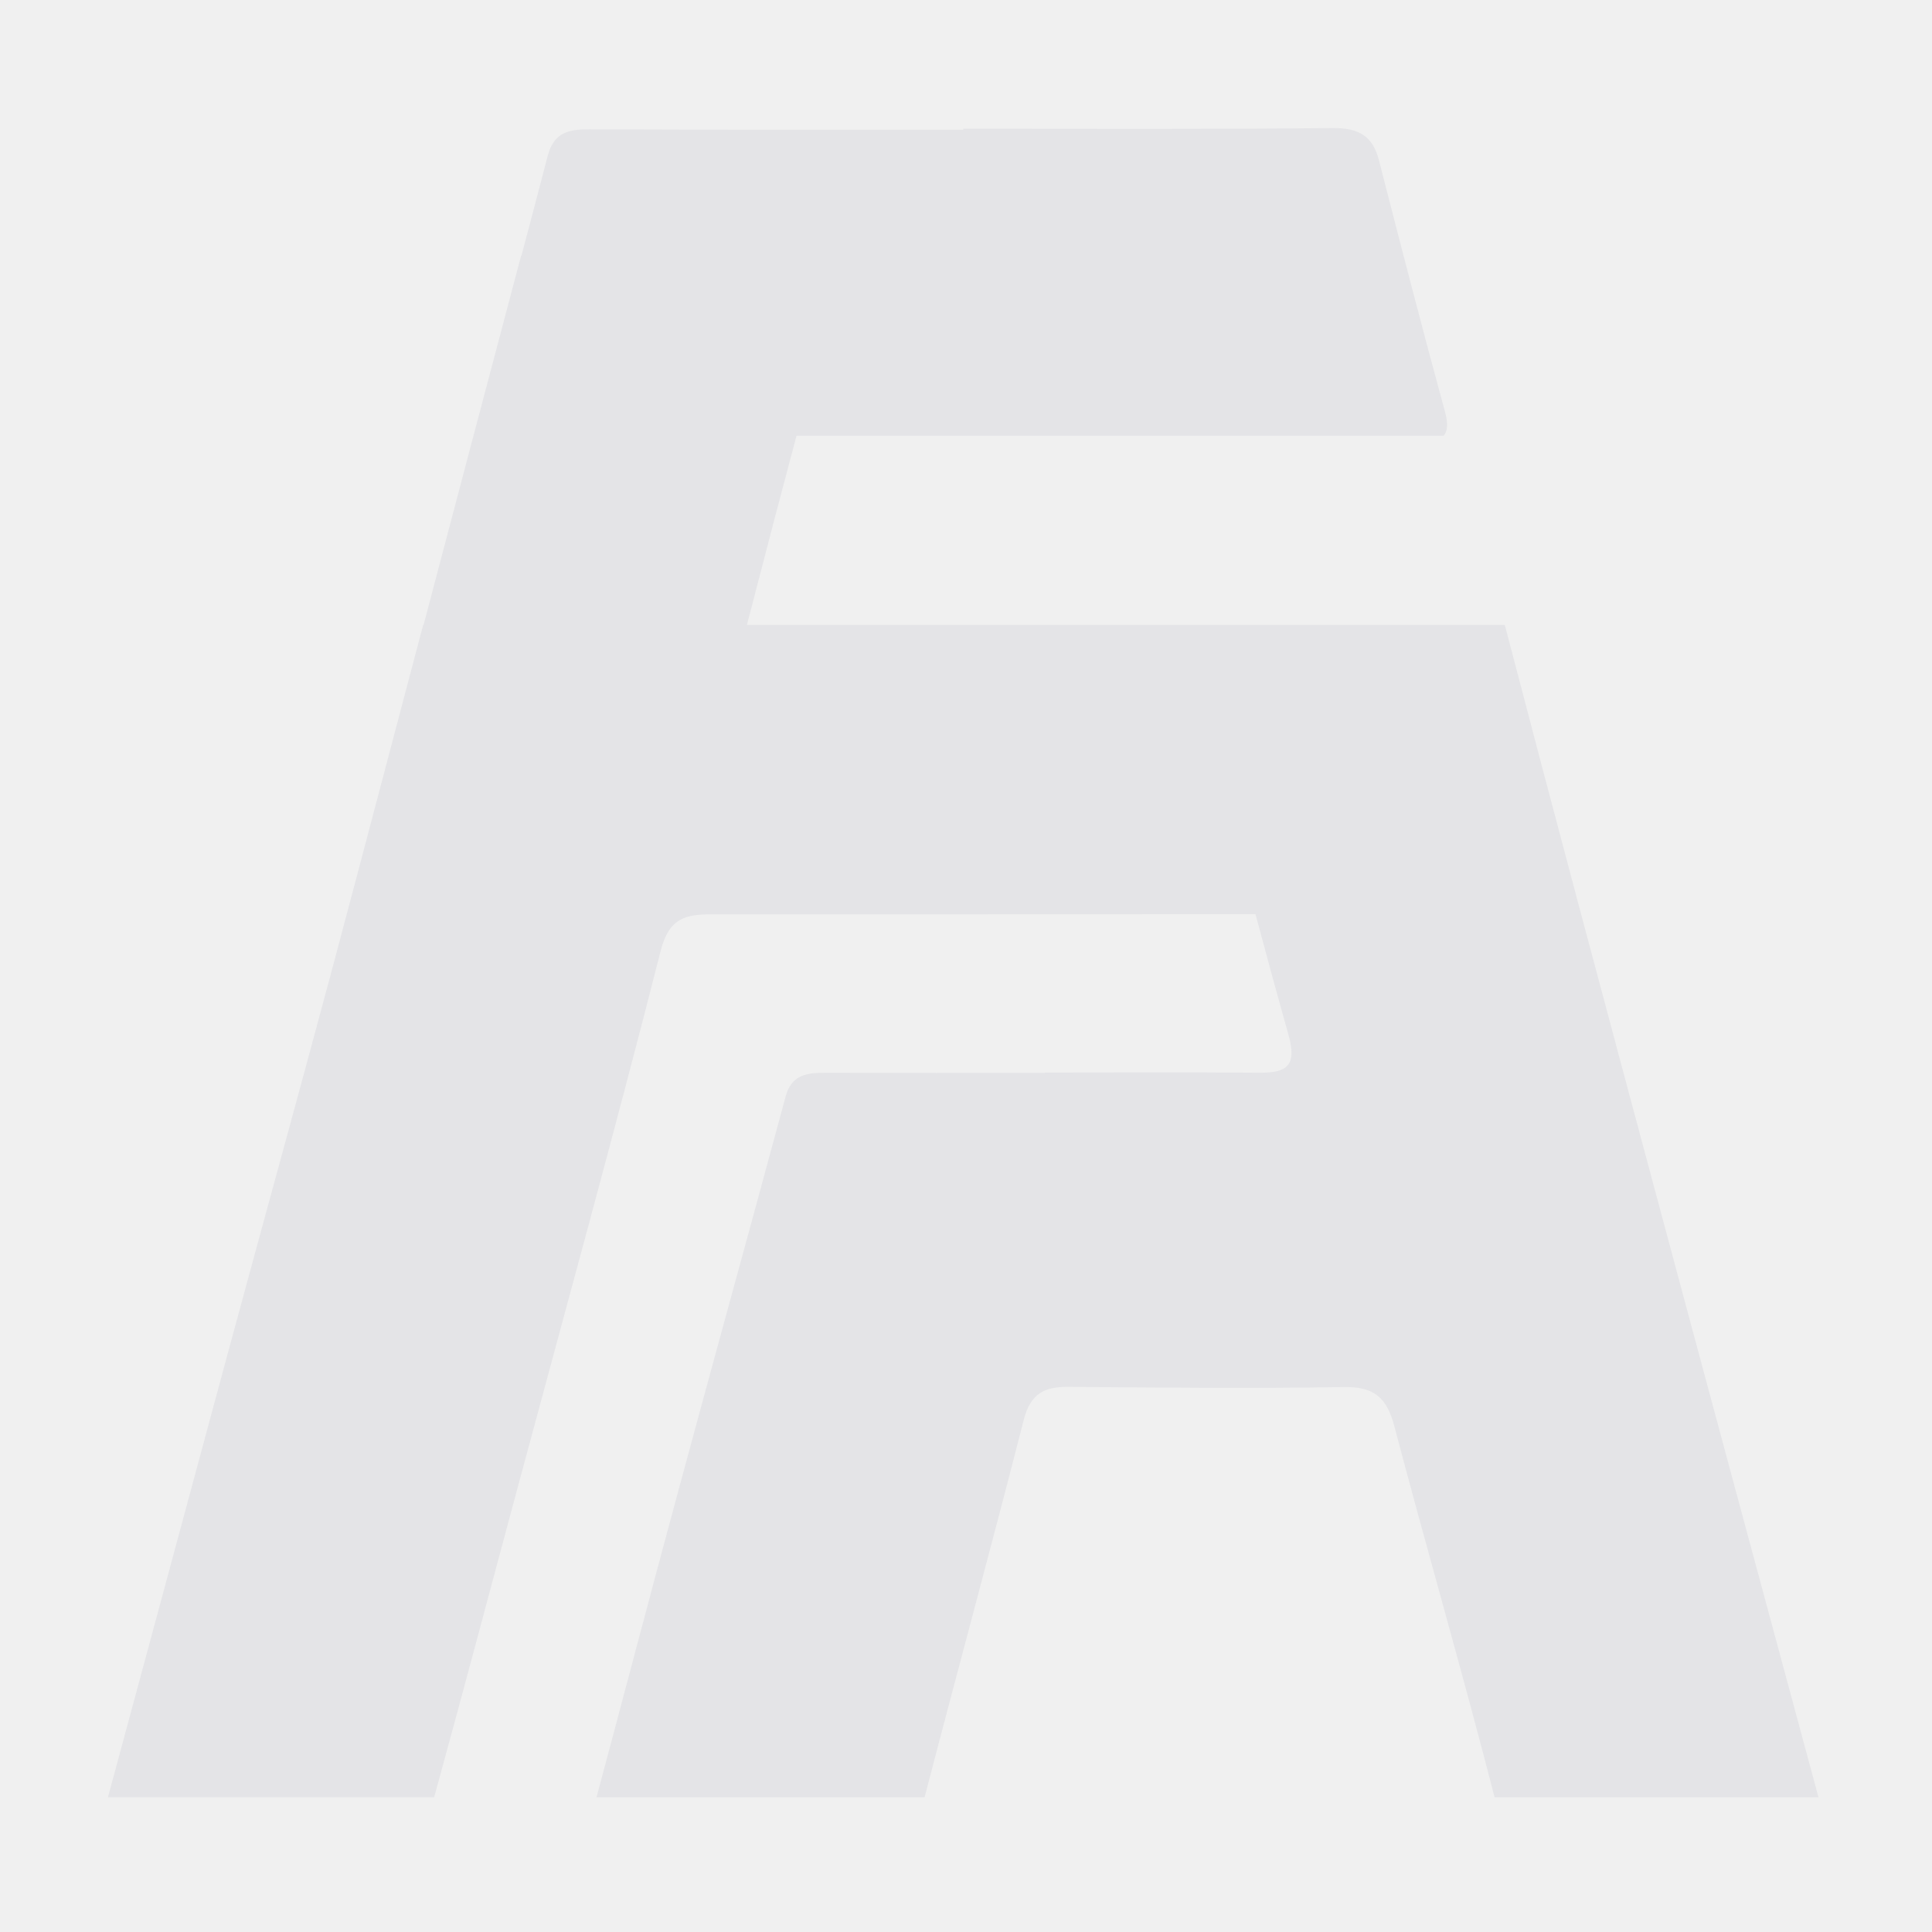
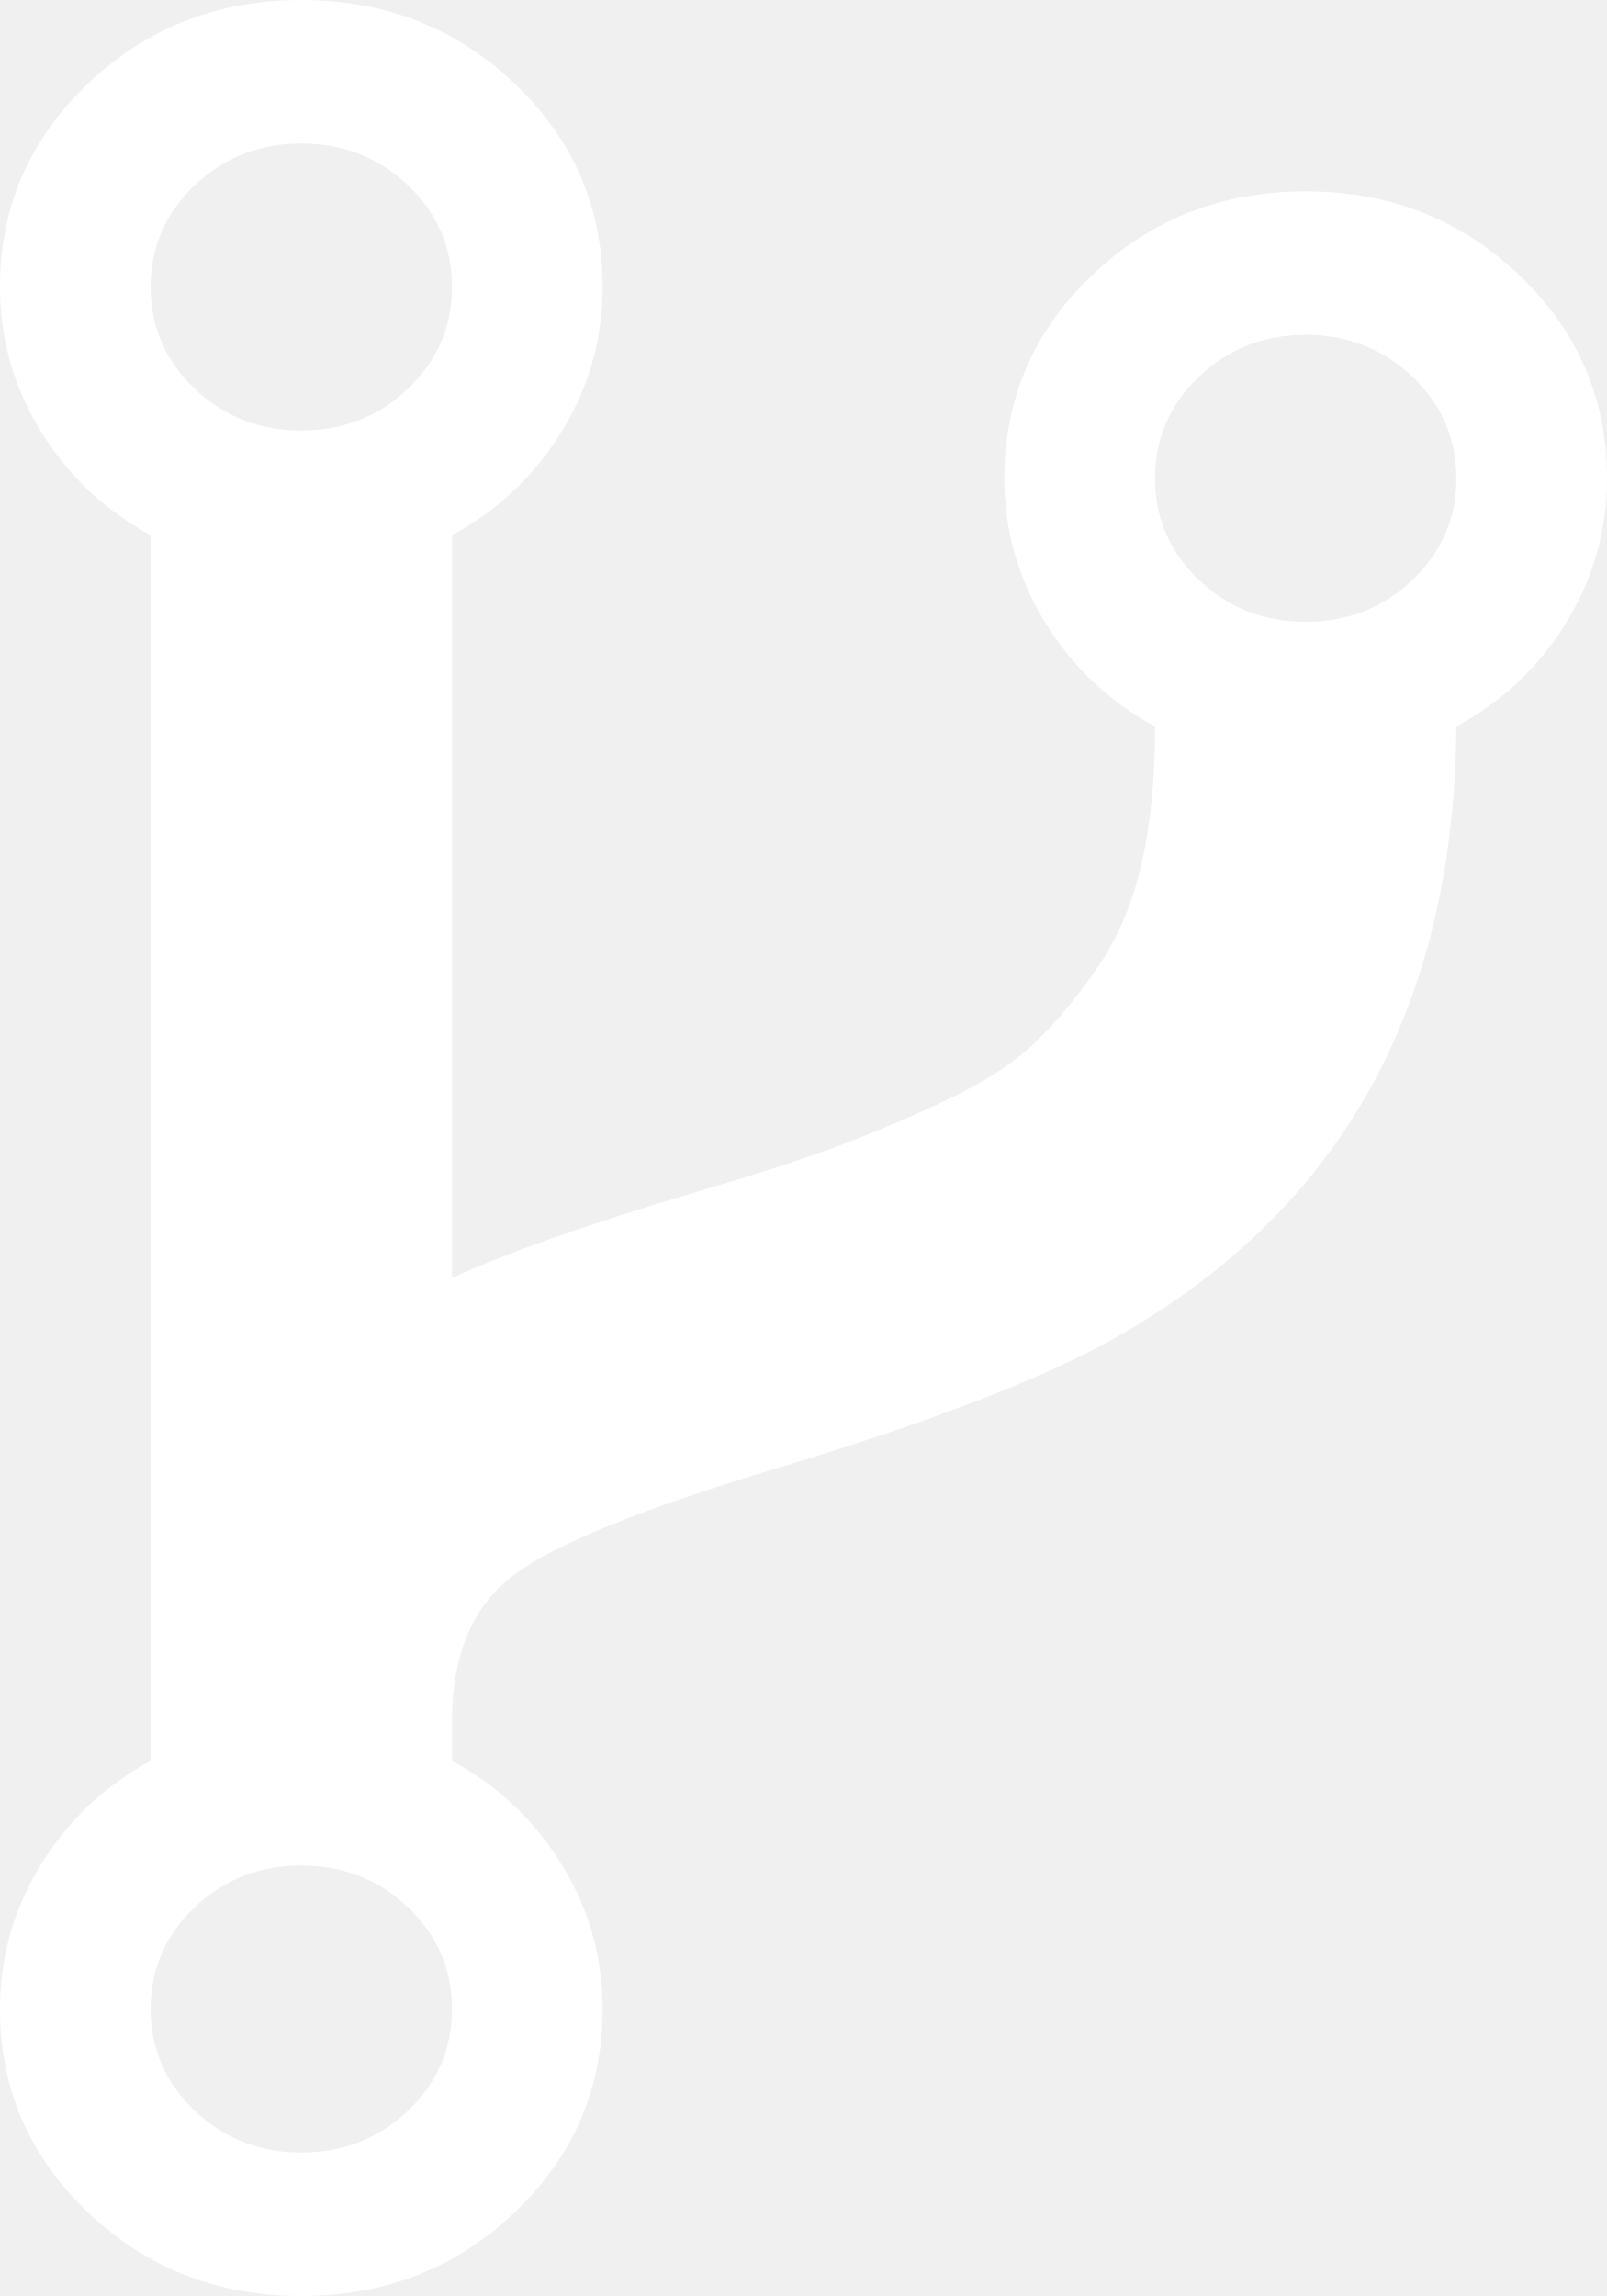
- <svg xmlns="http://www.w3.org/2000/svg" width="96" zoomAndPan="magnify" viewBox="0 0 72 72" height="96" preserveAspectRatio="xMidYMid meet" version="1.0">
-   <defs>
-     <clipPath id="7992eb33f5">
-       <path d="M 4.023 4.742 L 67.773 4.742 L 67.773 66.992 L 4.023 66.992 Z M 4.023 4.742 " clip-rule="nonzero" />
-     </clipPath>
-   </defs>
-   <g clip-path="url(#7992eb33f5)">
-     <path fill="#e4e4e7" d="M 61.539 43.848 C 59.719 37.059 57.902 30.273 56.129 23.477 C 56.113 23.41 56.094 23.352 56.074 23.289 L 27.836 23.289 C 28.645 20.164 29.152 18.227 29.684 16.238 L 53.801 16.238 C 53.953 16.066 53.969 15.785 53.852 15.348 C 53 12.234 52.195 9.109 51.391 5.98 C 51.16 5.066 50.637 4.766 49.68 4.773 C 45.086 4.82 40.492 4.797 35.895 4.797 L 35.895 4.832 C 31.254 4.832 26.617 4.84 21.977 4.82 C 21.199 4.816 20.645 4.922 20.41 5.812 C 20.09 7.051 19.762 8.285 19.434 9.523 L 19.422 9.523 C 17.793 15.676 17.363 17.301 15.785 23.289 L 15.77 23.289 C 14.621 27.625 13.488 31.965 12.328 36.301 C 11.055 41.055 9.742 45.801 8.457 50.551 C 6.977 56.027 5.504 61.504 4.023 66.977 L 16.18 66.977 C 17.191 63.305 18.168 59.617 19.156 55.938 C 20.992 49.105 22.879 42.293 24.621 35.438 C 24.934 34.199 25.559 34.074 26.539 34.074 C 28.828 34.078 31.121 34.074 46.789 34.07 C 47.191 35.574 47.598 37.074 48.02 38.57 C 48.332 39.699 47.984 39.984 46.941 39.977 C 44.273 39.953 41.605 39.969 38.934 39.969 L 38.934 39.984 C 36.223 39.984 33.512 39.988 30.797 39.98 C 30.102 39.977 29.504 40.023 29.277 40.867 C 27.938 45.832 26.566 50.785 25.227 55.75 C 24.215 59.488 23.234 63.238 22.23 66.98 L 34.457 66.98 C 35.676 62.289 36.953 57.613 38.152 52.914 C 38.402 51.934 38.918 51.676 39.824 51.684 C 43.238 51.711 46.652 51.75 50.062 51.691 C 51.195 51.668 51.68 52.074 51.961 53.145 C 53.18 57.766 54.512 62.352 55.699 66.98 L 67.77 66.98 C 65.688 59.27 63.605 51.559 61.539 43.848 Z M 61.539 43.848 " fill-opacity="1" fill-rule="nonzero" />
-   </g>
+ <svg xmlns="http://www.w3.org/2000/svg" width="56" height="80" viewBox="0 0 56 80" fill="none">
+   <path d="M15.75 70C15.75 68.611 15.24 67.431 14.219 66.458C13.198 65.486 11.958 65 10.5 65C9.042 65 7.802 65.486 6.781 66.458C5.76 67.431 5.25 68.611 5.25 70C5.25 71.389 5.76 72.569 6.781 73.542C7.802 74.514 9.042 75 10.5 75C11.958 75 13.198 74.514 14.219 73.542C15.24 72.569 15.75 71.389 15.75 70ZM15.75 10C15.75 8.611 15.24 7.431 14.219 6.458C13.198 5.486 11.958 5 10.5 5C9.042 5 7.802 5.486 6.781 6.458C5.76 7.431 5.25 8.611 5.25 10C5.25 11.389 5.76 12.569 6.781 13.542C7.802 14.514 9.042 15 10.5 15C11.958 15 13.198 14.514 14.219 13.542C15.24 12.569 15.75 11.389 15.75 10ZM50.75 16.667C50.75 15.278 50.24 14.097 49.219 13.125C48.198 12.153 46.958 11.667 45.5 11.667C44.042 11.667 42.802 12.153 41.781 13.125C40.76 14.097 40.25 15.278 40.25 16.667C40.25 18.056 40.76 19.236 41.781 20.208C42.802 21.181 44.042 21.667 45.5 21.667C46.958 21.667 48.198 21.181 49.219 20.208C50.24 19.236 50.75 18.056 50.75 16.667ZM56 16.667C56 18.472 55.526 20.148 54.578 21.693C53.63 23.238 52.354 24.444 50.75 25.312C50.677 35.278 46.557 42.465 38.391 46.875C35.911 48.194 32.211 49.601 27.289 51.094C22.622 52.483 19.533 53.715 18.02 54.792C16.506 55.868 15.75 57.604 15.75 60V61.354C17.354 62.222 18.63 63.429 19.578 64.974C20.526 66.519 21 68.194 21 70C21 72.778 19.979 75.139 17.938 77.083C15.896 79.028 13.417 80 10.5 80C7.583 80 5.104 79.028 3.062 77.083C1.021 75.139 0 72.778 0 70C0 68.194 0.474 66.519 1.422 64.974C2.37 63.429 3.646 62.222 5.25 61.354V18.646C3.646 17.778 2.37 16.571 1.422 15.026C0.474 13.481 0 11.806 0 10C0 7.222 1.021 4.861 3.062 2.917C5.104 0.972 7.583 0 10.5 0C13.417 0 15.896 0.972 17.938 2.917C19.979 4.861 21 7.222 21 10C21 11.806 20.526 13.481 19.578 15.026C18.63 16.571 17.354 17.778 15.75 18.646V44.531C17.719 43.629 20.526 42.639 24.172 41.562C26.177 40.972 27.772 40.46 28.957 40.026C30.142 39.592 31.427 39.054 32.812 38.411C34.198 37.769 35.273 37.083 36.039 36.354C36.805 35.625 37.543 34.74 38.254 33.698C38.965 32.656 39.475 31.45 39.785 30.078C40.095 28.707 40.25 27.118 40.25 25.312C38.646 24.444 37.37 23.238 36.422 21.693C35.474 20.148 35 18.472 35 16.667C35 13.889 36.021 11.528 38.062 9.583C40.104 7.639 42.583 6.667 45.5 6.667C48.417 6.667 50.896 7.639 52.938 9.583C54.979 11.528 56 13.889 56 16.667Z" fill="white" />
</svg>
